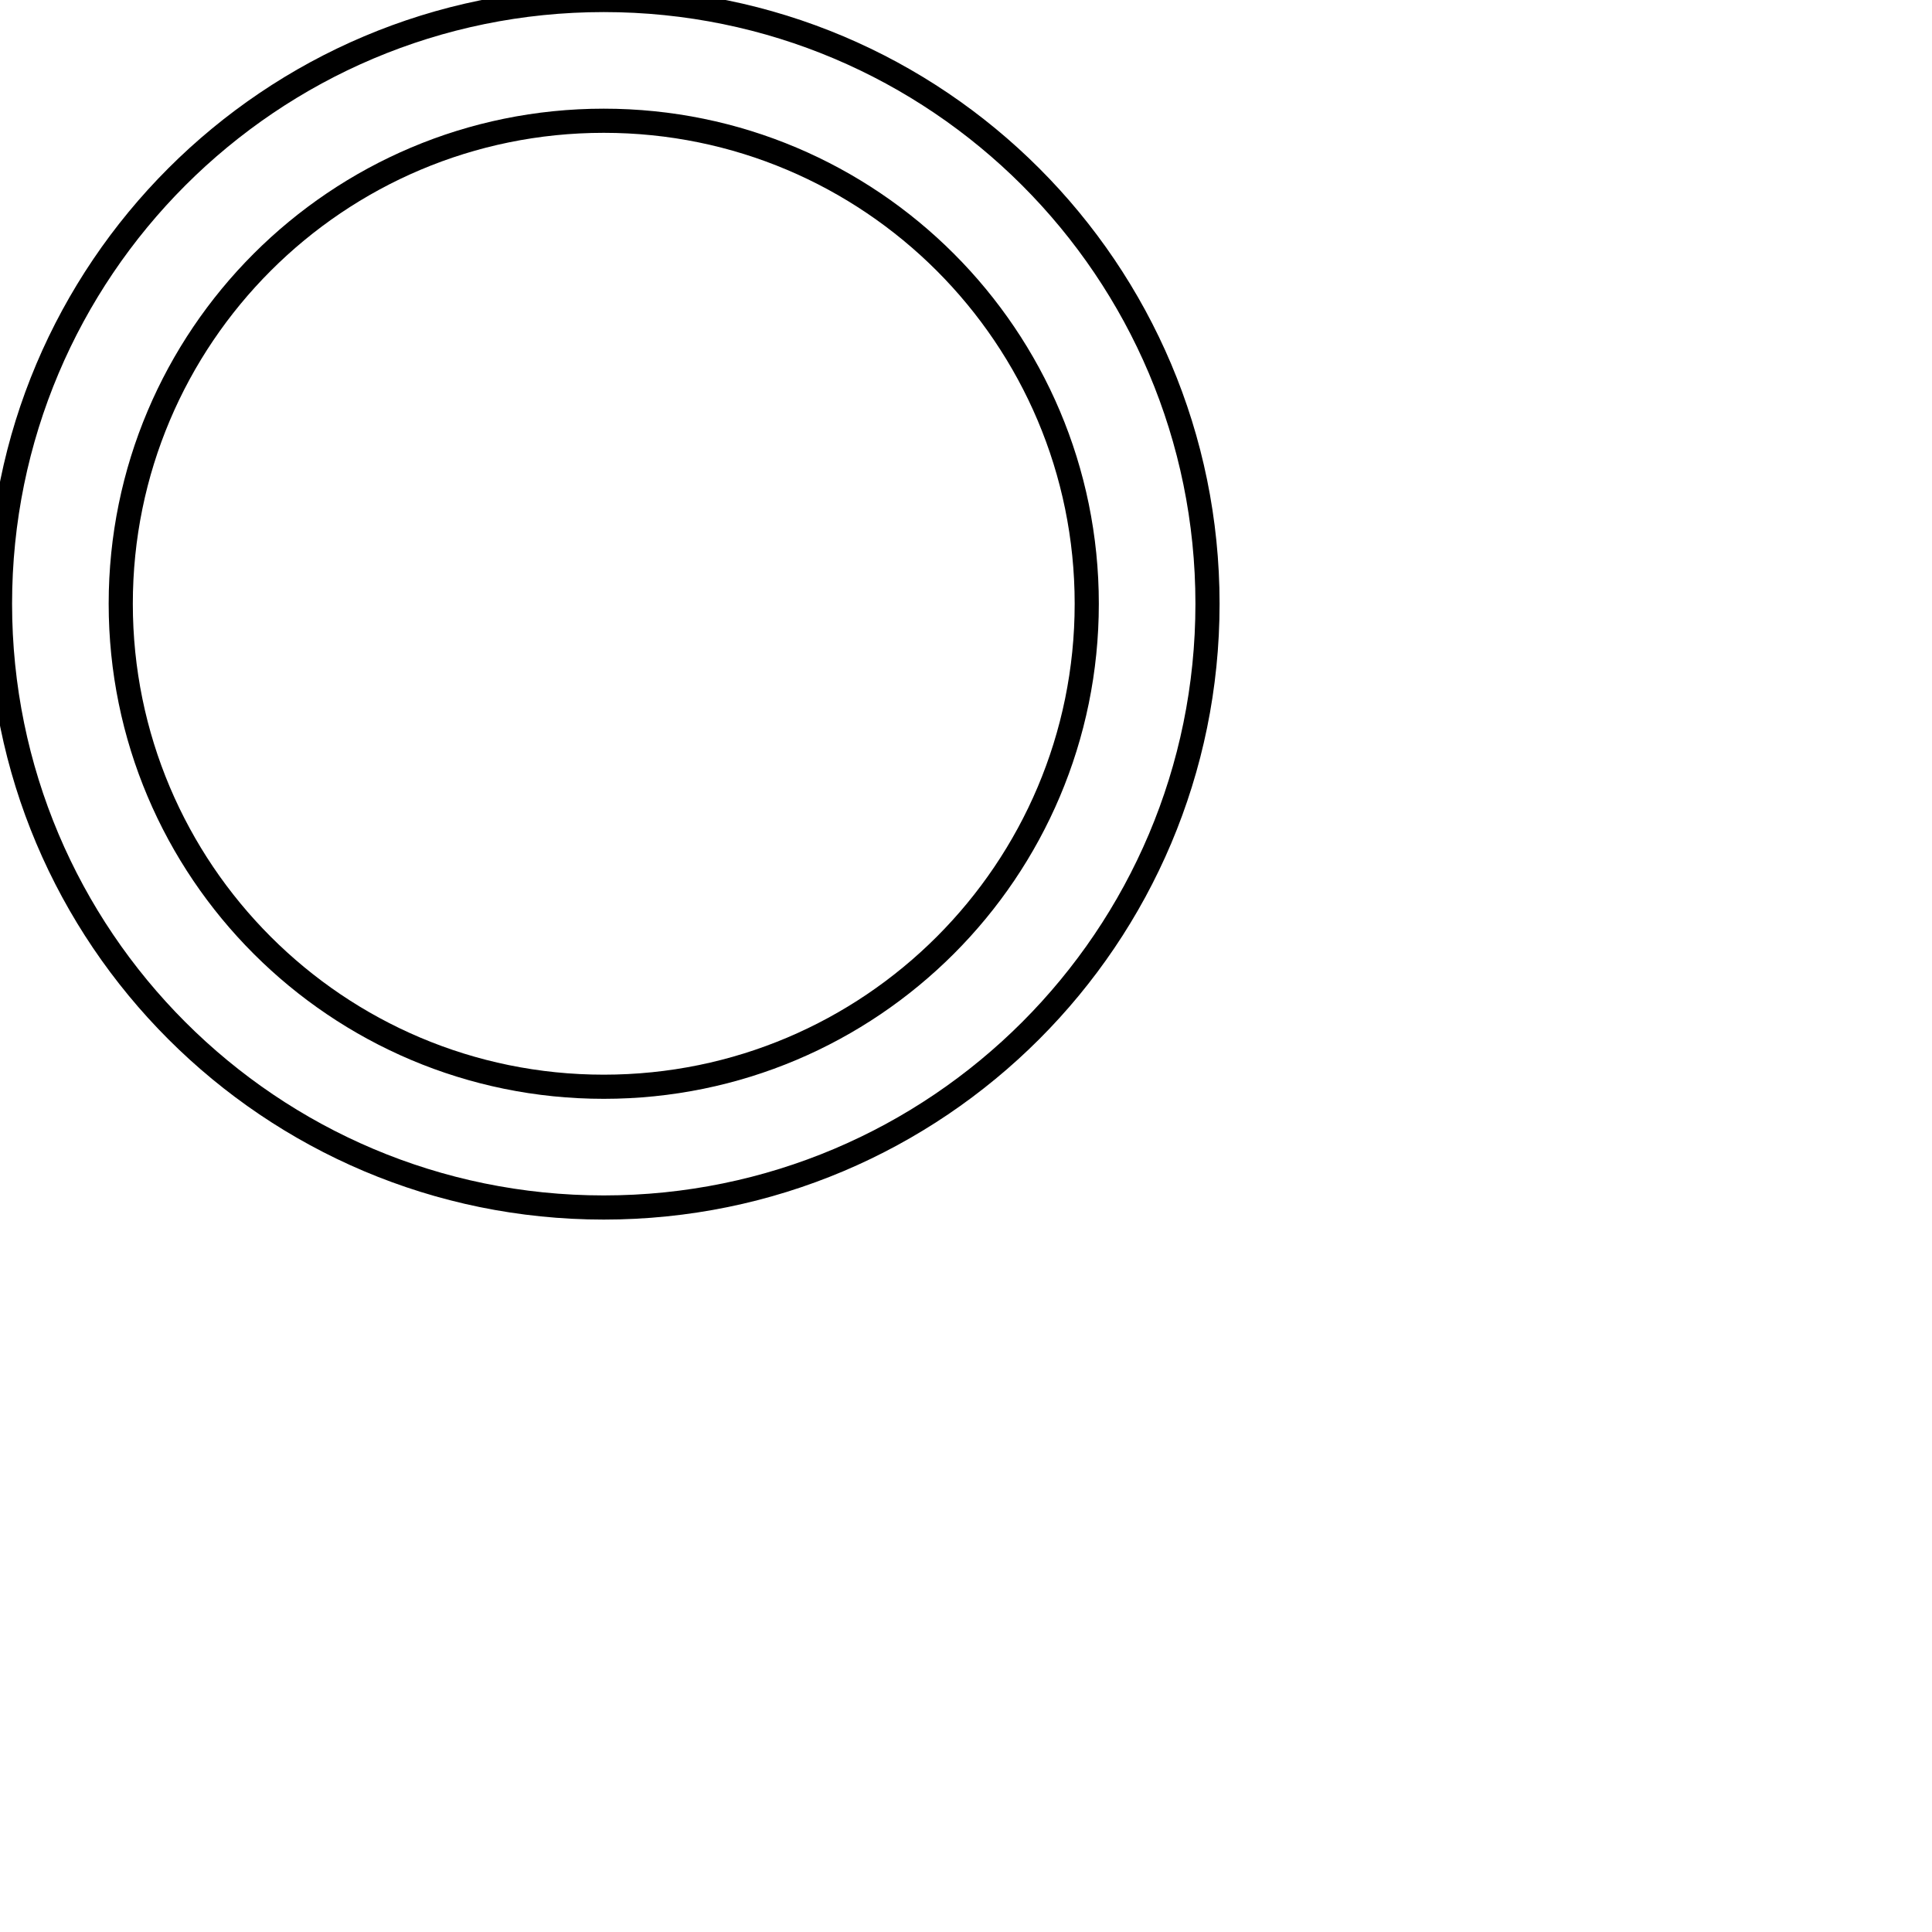
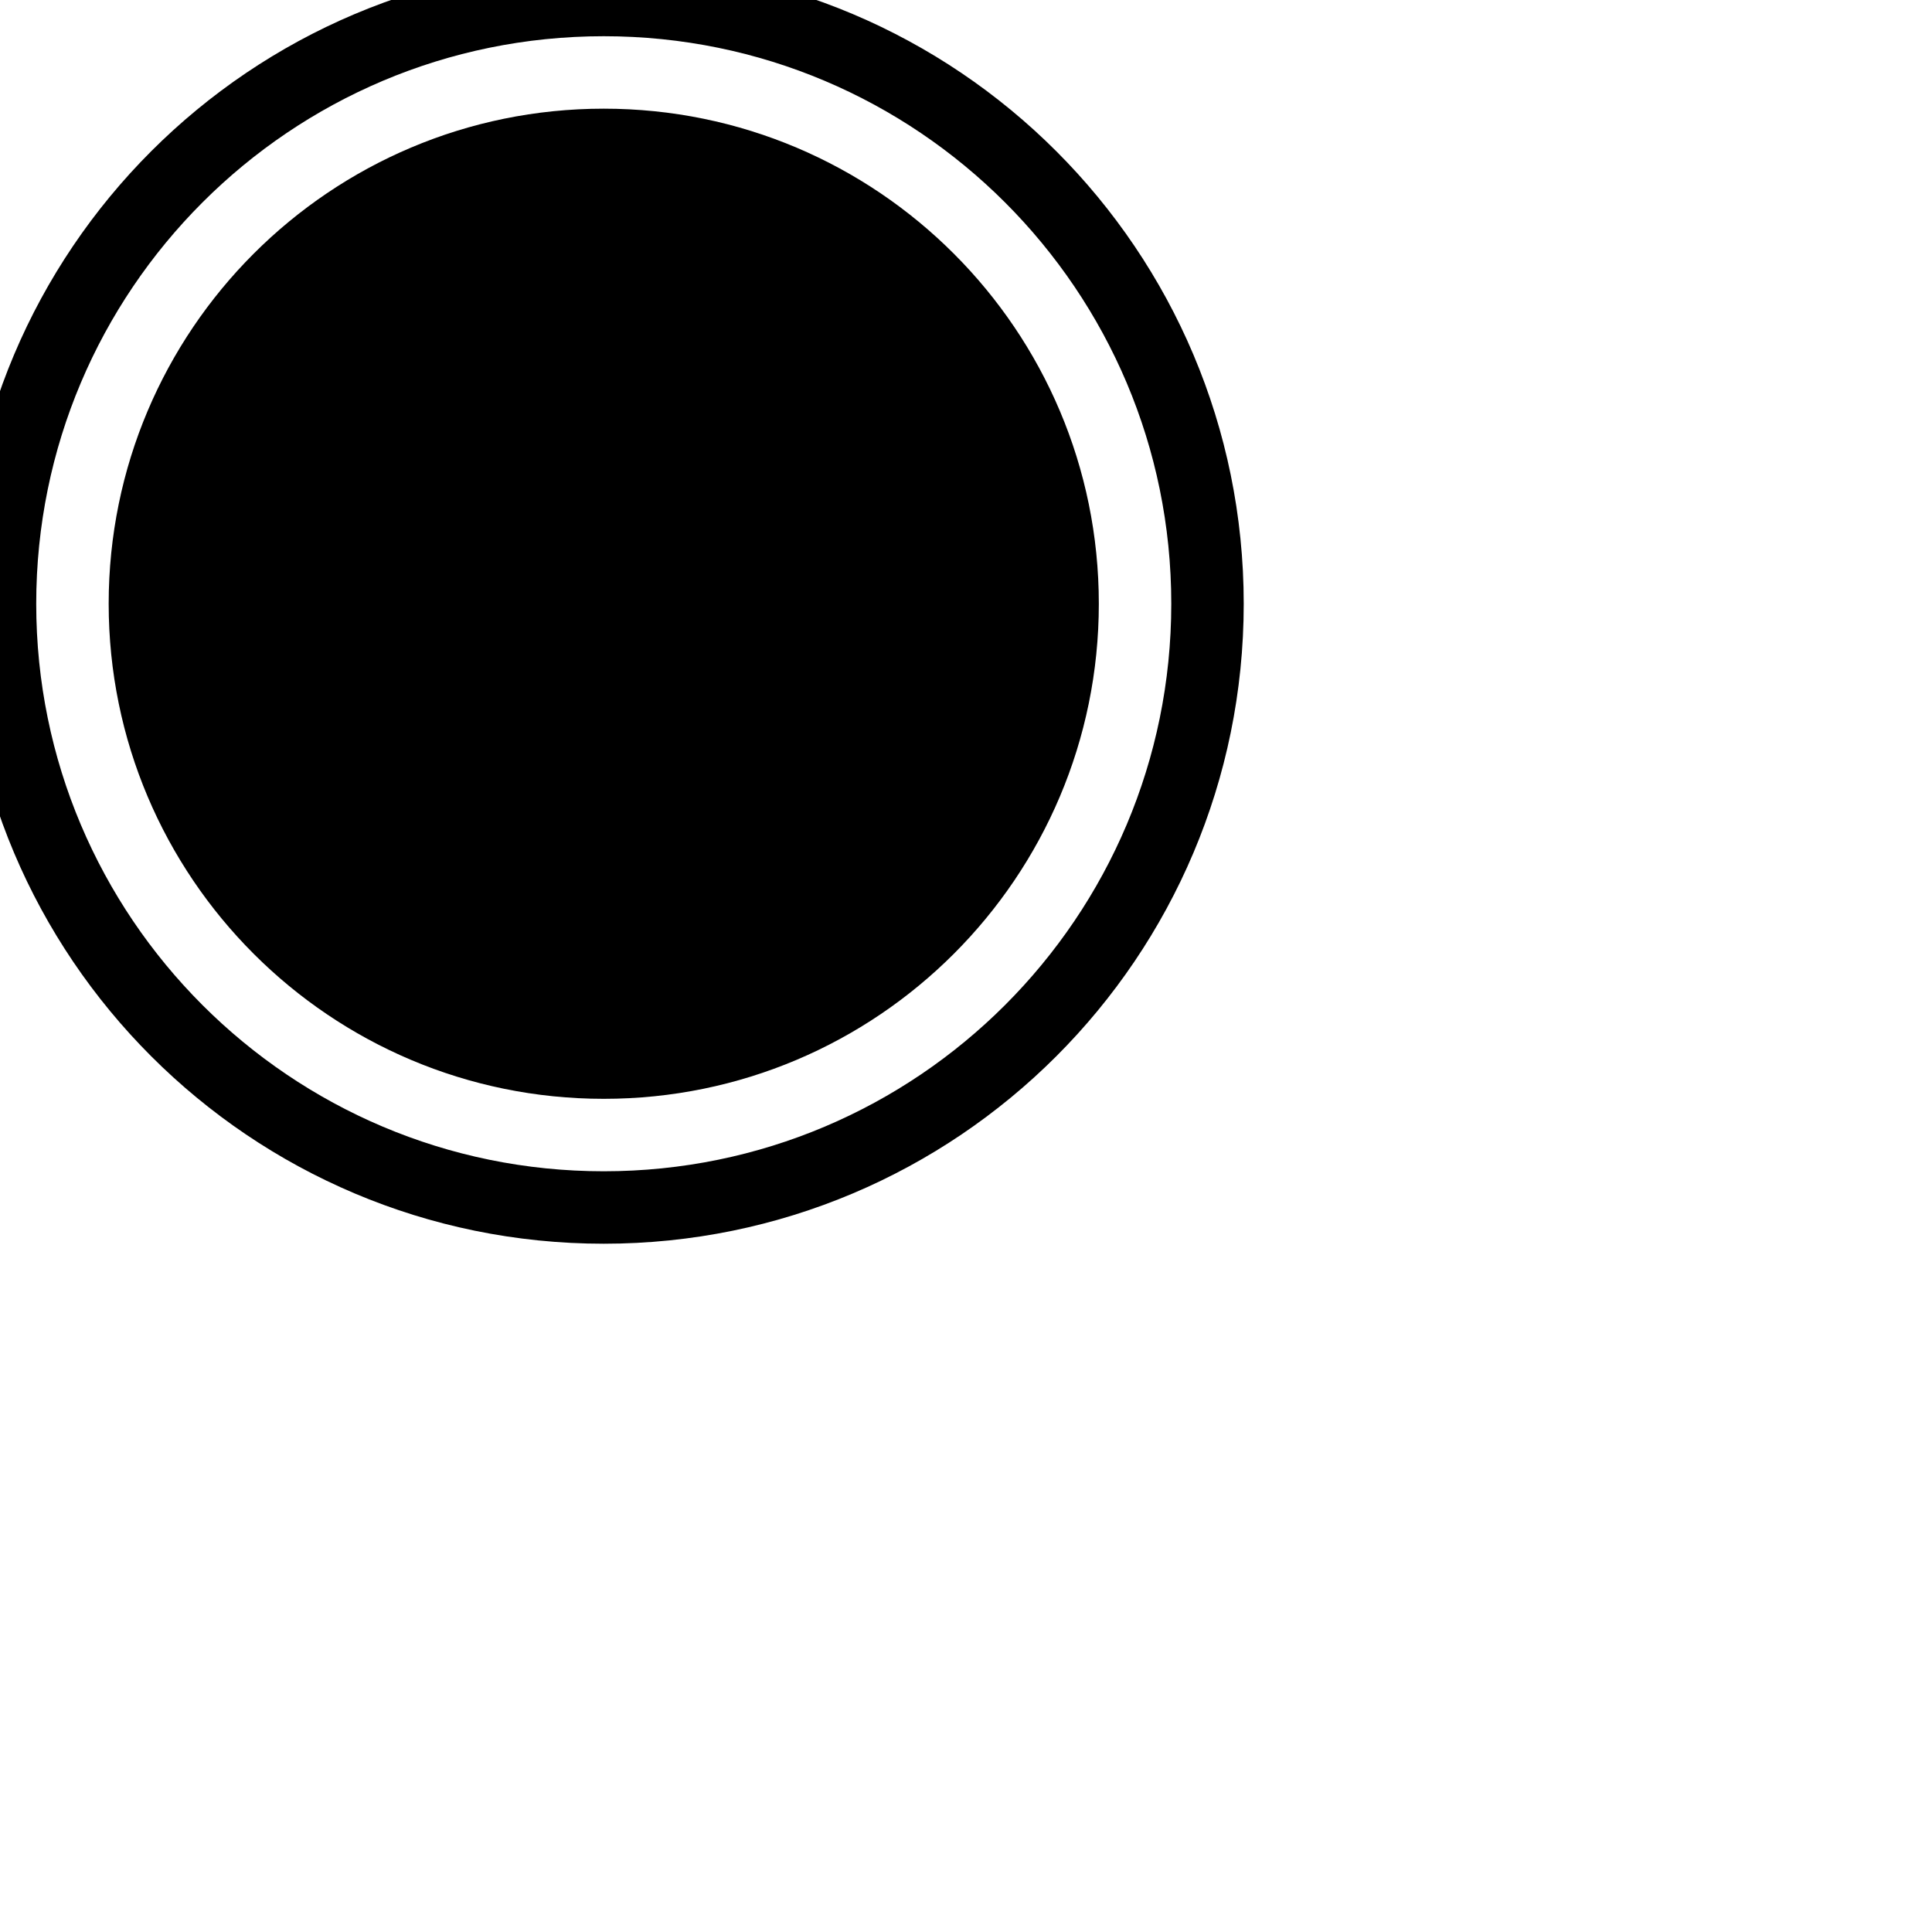
<svg xmlns="http://www.w3.org/2000/svg" width="80" height="80">
  <defs>
    <style type="text/css"> 
    rect {fill: none; stroke:black; stroke-width:1px}
    line {fill: none; stroke:black; stroke-width:1px}
    polyline {fill: none; stroke:black; stroke-width:1px}
    polygon {fill: none; stroke:black; stroke-width:1px}
    circle {fill: none; stroke:black; stroke-width:1px}
    ellipse {fill: none; stroke:black; stroke-width:1px}
    text {fill: black; font-family: verdana,sans-serif; font-size:12px;}
    .default {fill: none; stroke:black; stroke-width:1px}
    
    </style>
    <rect id="anchor" style="fill:#a0c0e8" width="5" height="5" />
  </defs>
-   <circle cx="25" cy="25" r="25" />
-   <circle cx="25" cy="25" r="20" />
+   <circle cx="25" cy="25" r="25" style="stroke-width:3px;" />
+   <circle cx="25" cy="25" r="20" style="fill:BLACK;" />
</svg>
